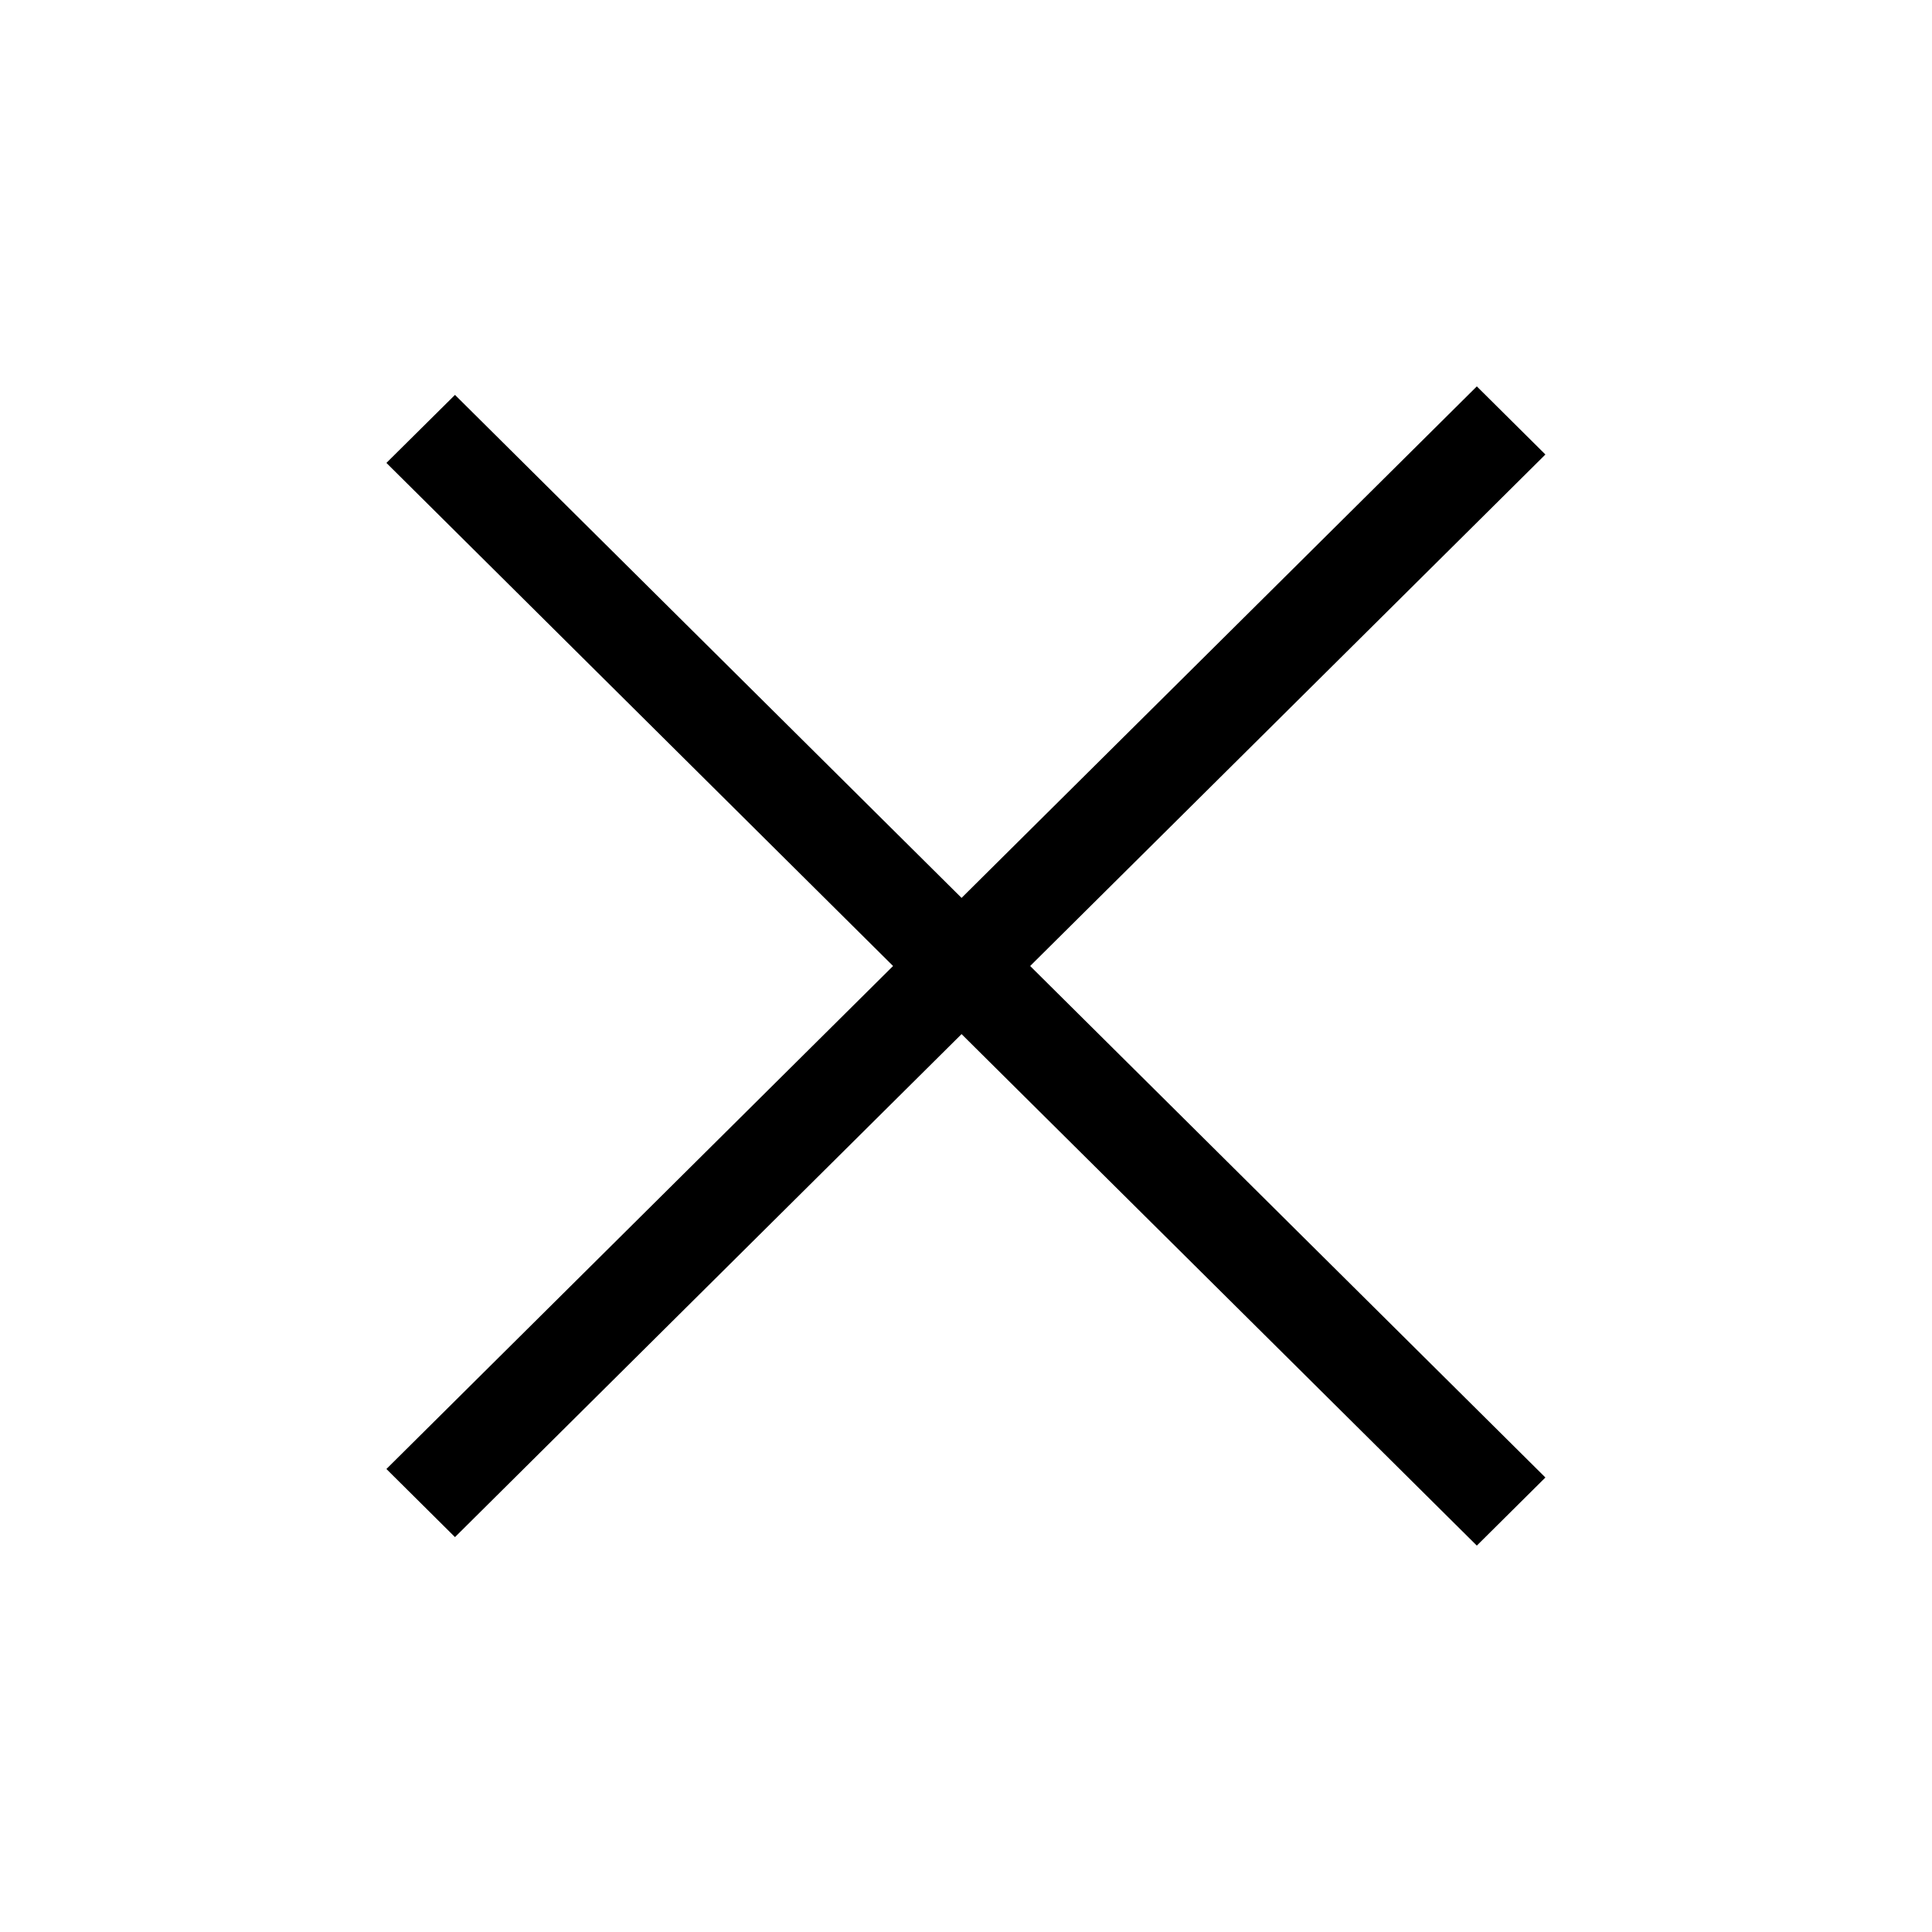
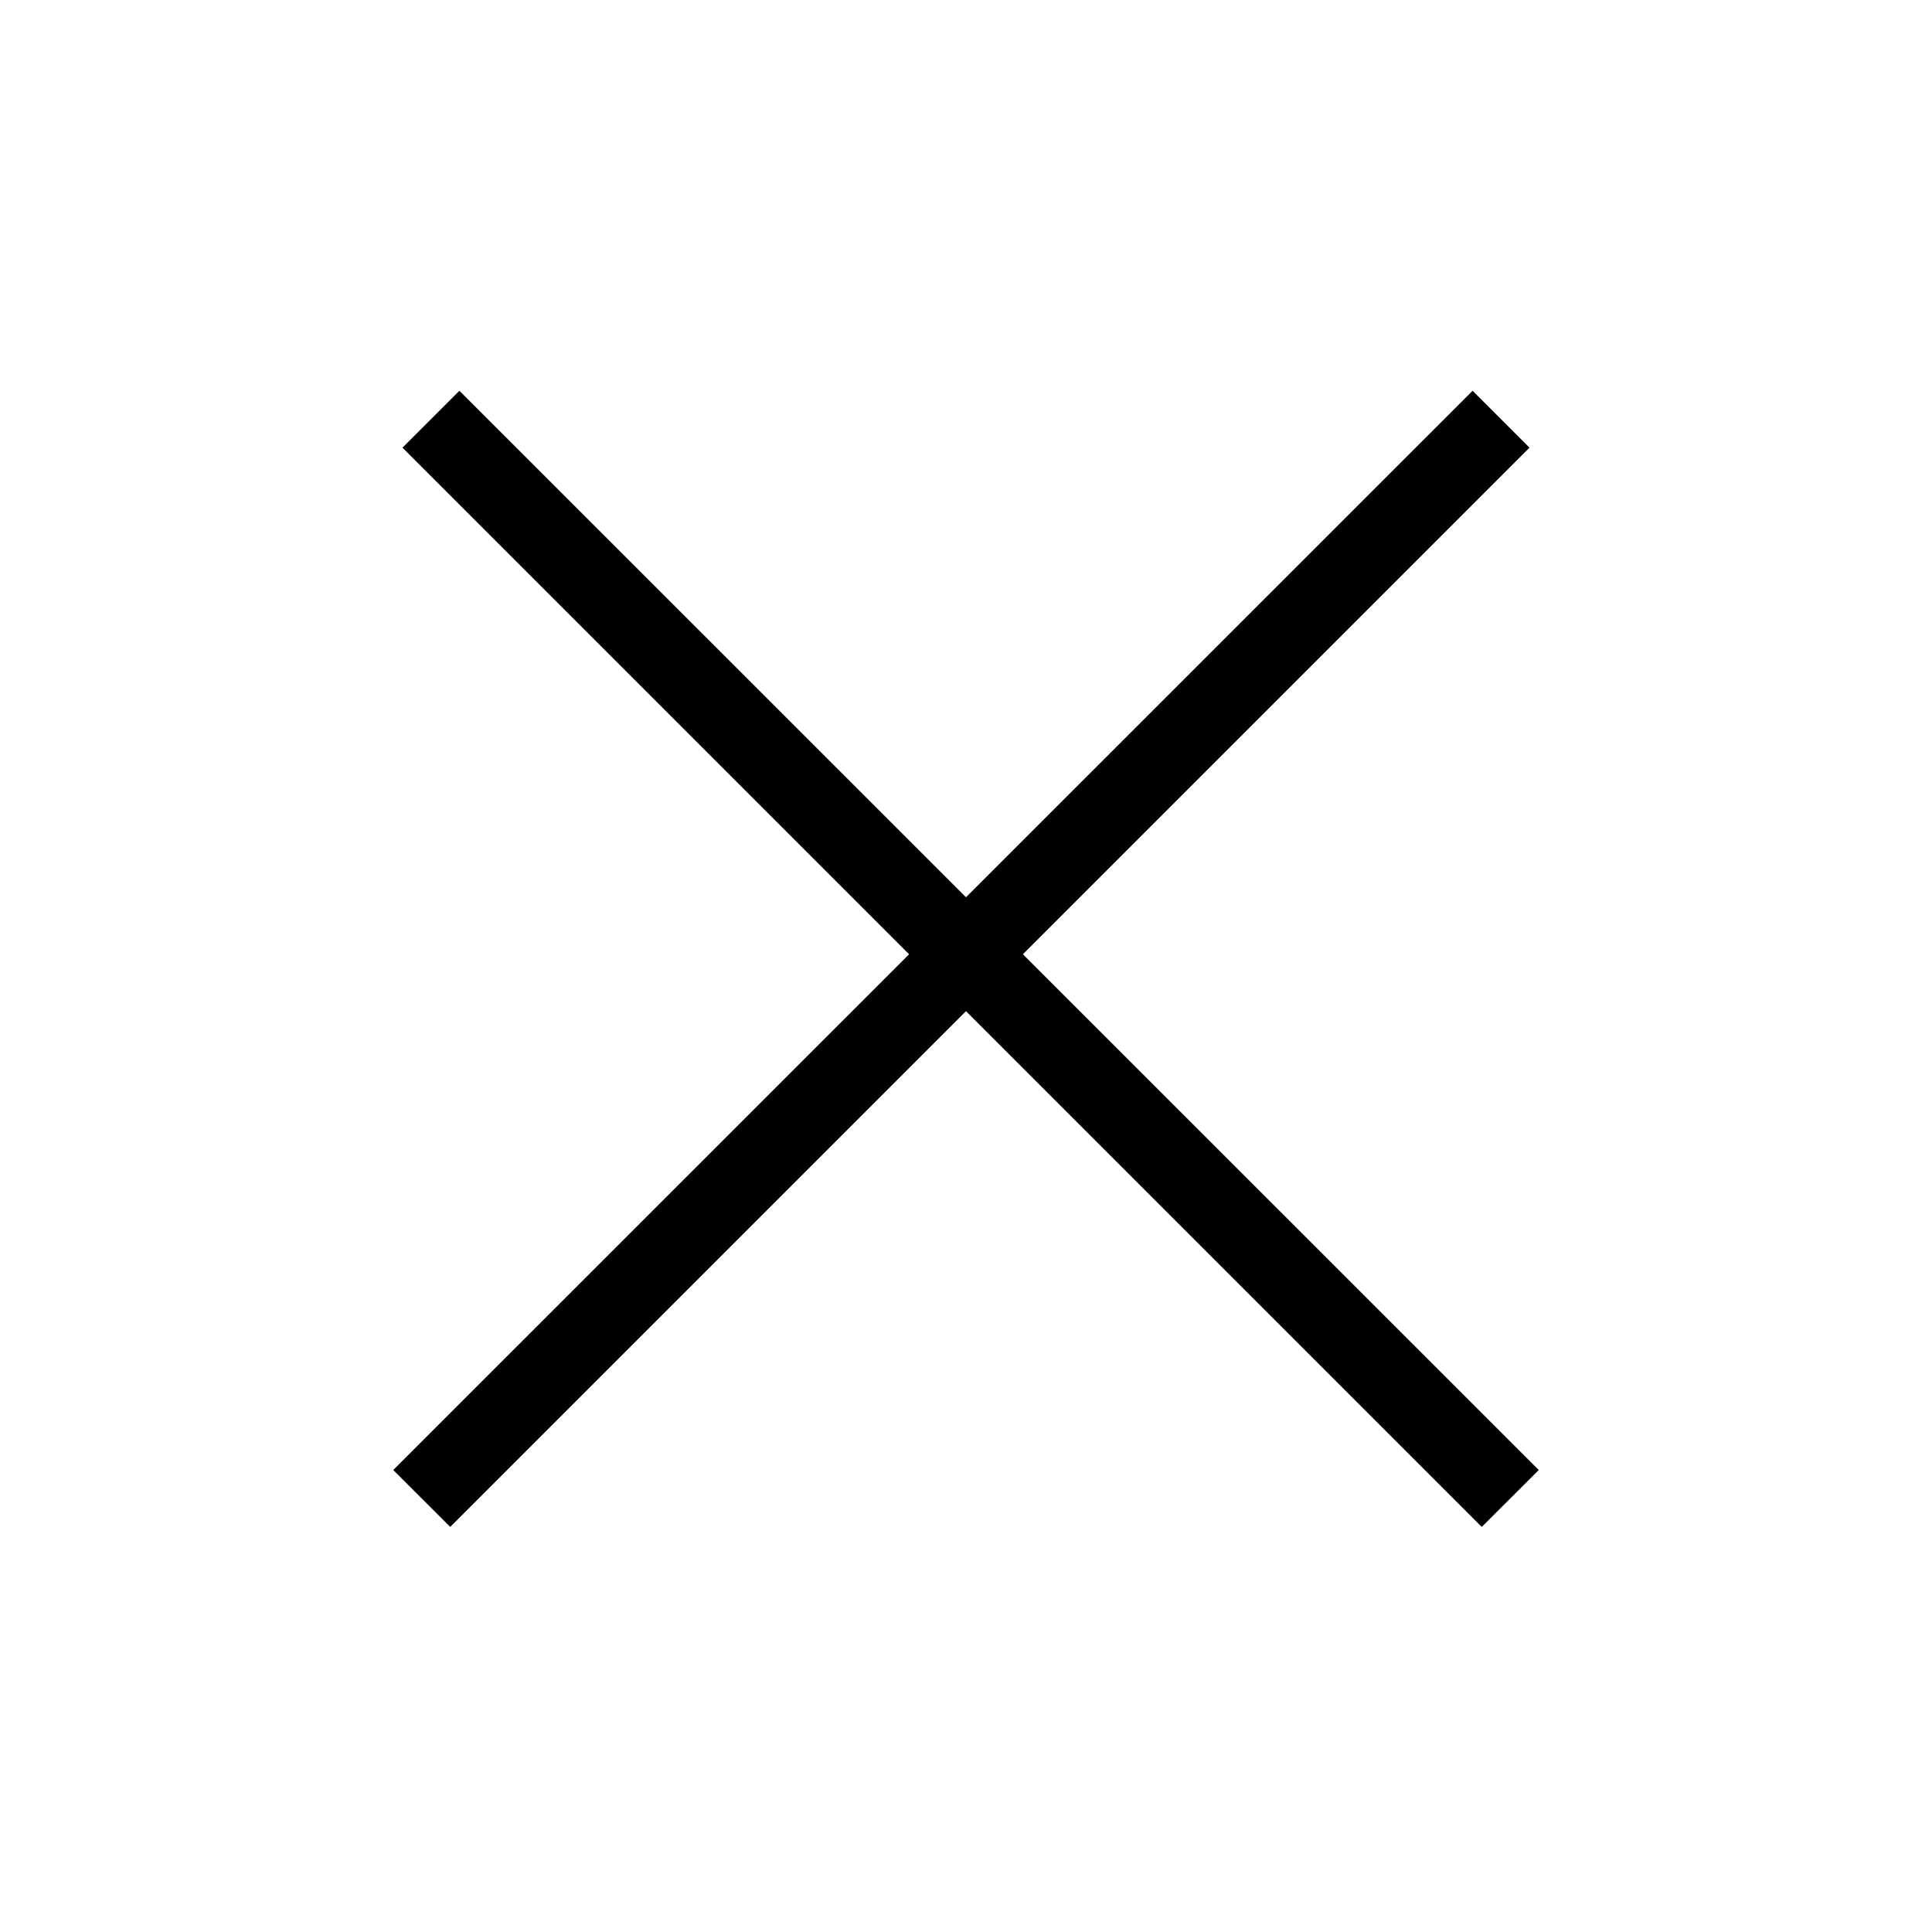
- <svg xmlns="http://www.w3.org/2000/svg" width="20" height="20" viewBox="0 0 20 20" fill="none">
-   <path fill-rule="evenodd" clip-rule="evenodd" d="M9.245 10L4 15.207L4.71 15.912L9.954 10.705L15.288 16L15.998 15.295L10.664 10L15.998 4.705L15.288 4L9.954 9.295L4.71 4.088L4 4.792L9.245 10Z" fill="black" />
+ <svg xmlns="http://www.w3.org/2000/svg" width="24" height="24" viewBox="0 0 24 24" fill="none">
+   <path fill-rule="evenodd" clip-rule="evenodd" d="M12.707 11.854L19 5.561L18.293 4.854L12 11.146L5.707 4.854L5 5.561L11.293 11.854L4.885 18.261L5.593 18.968L12 12.561L18.407 18.968L19.115 18.261L12.707 11.854Z" fill="black" />
</svg>
